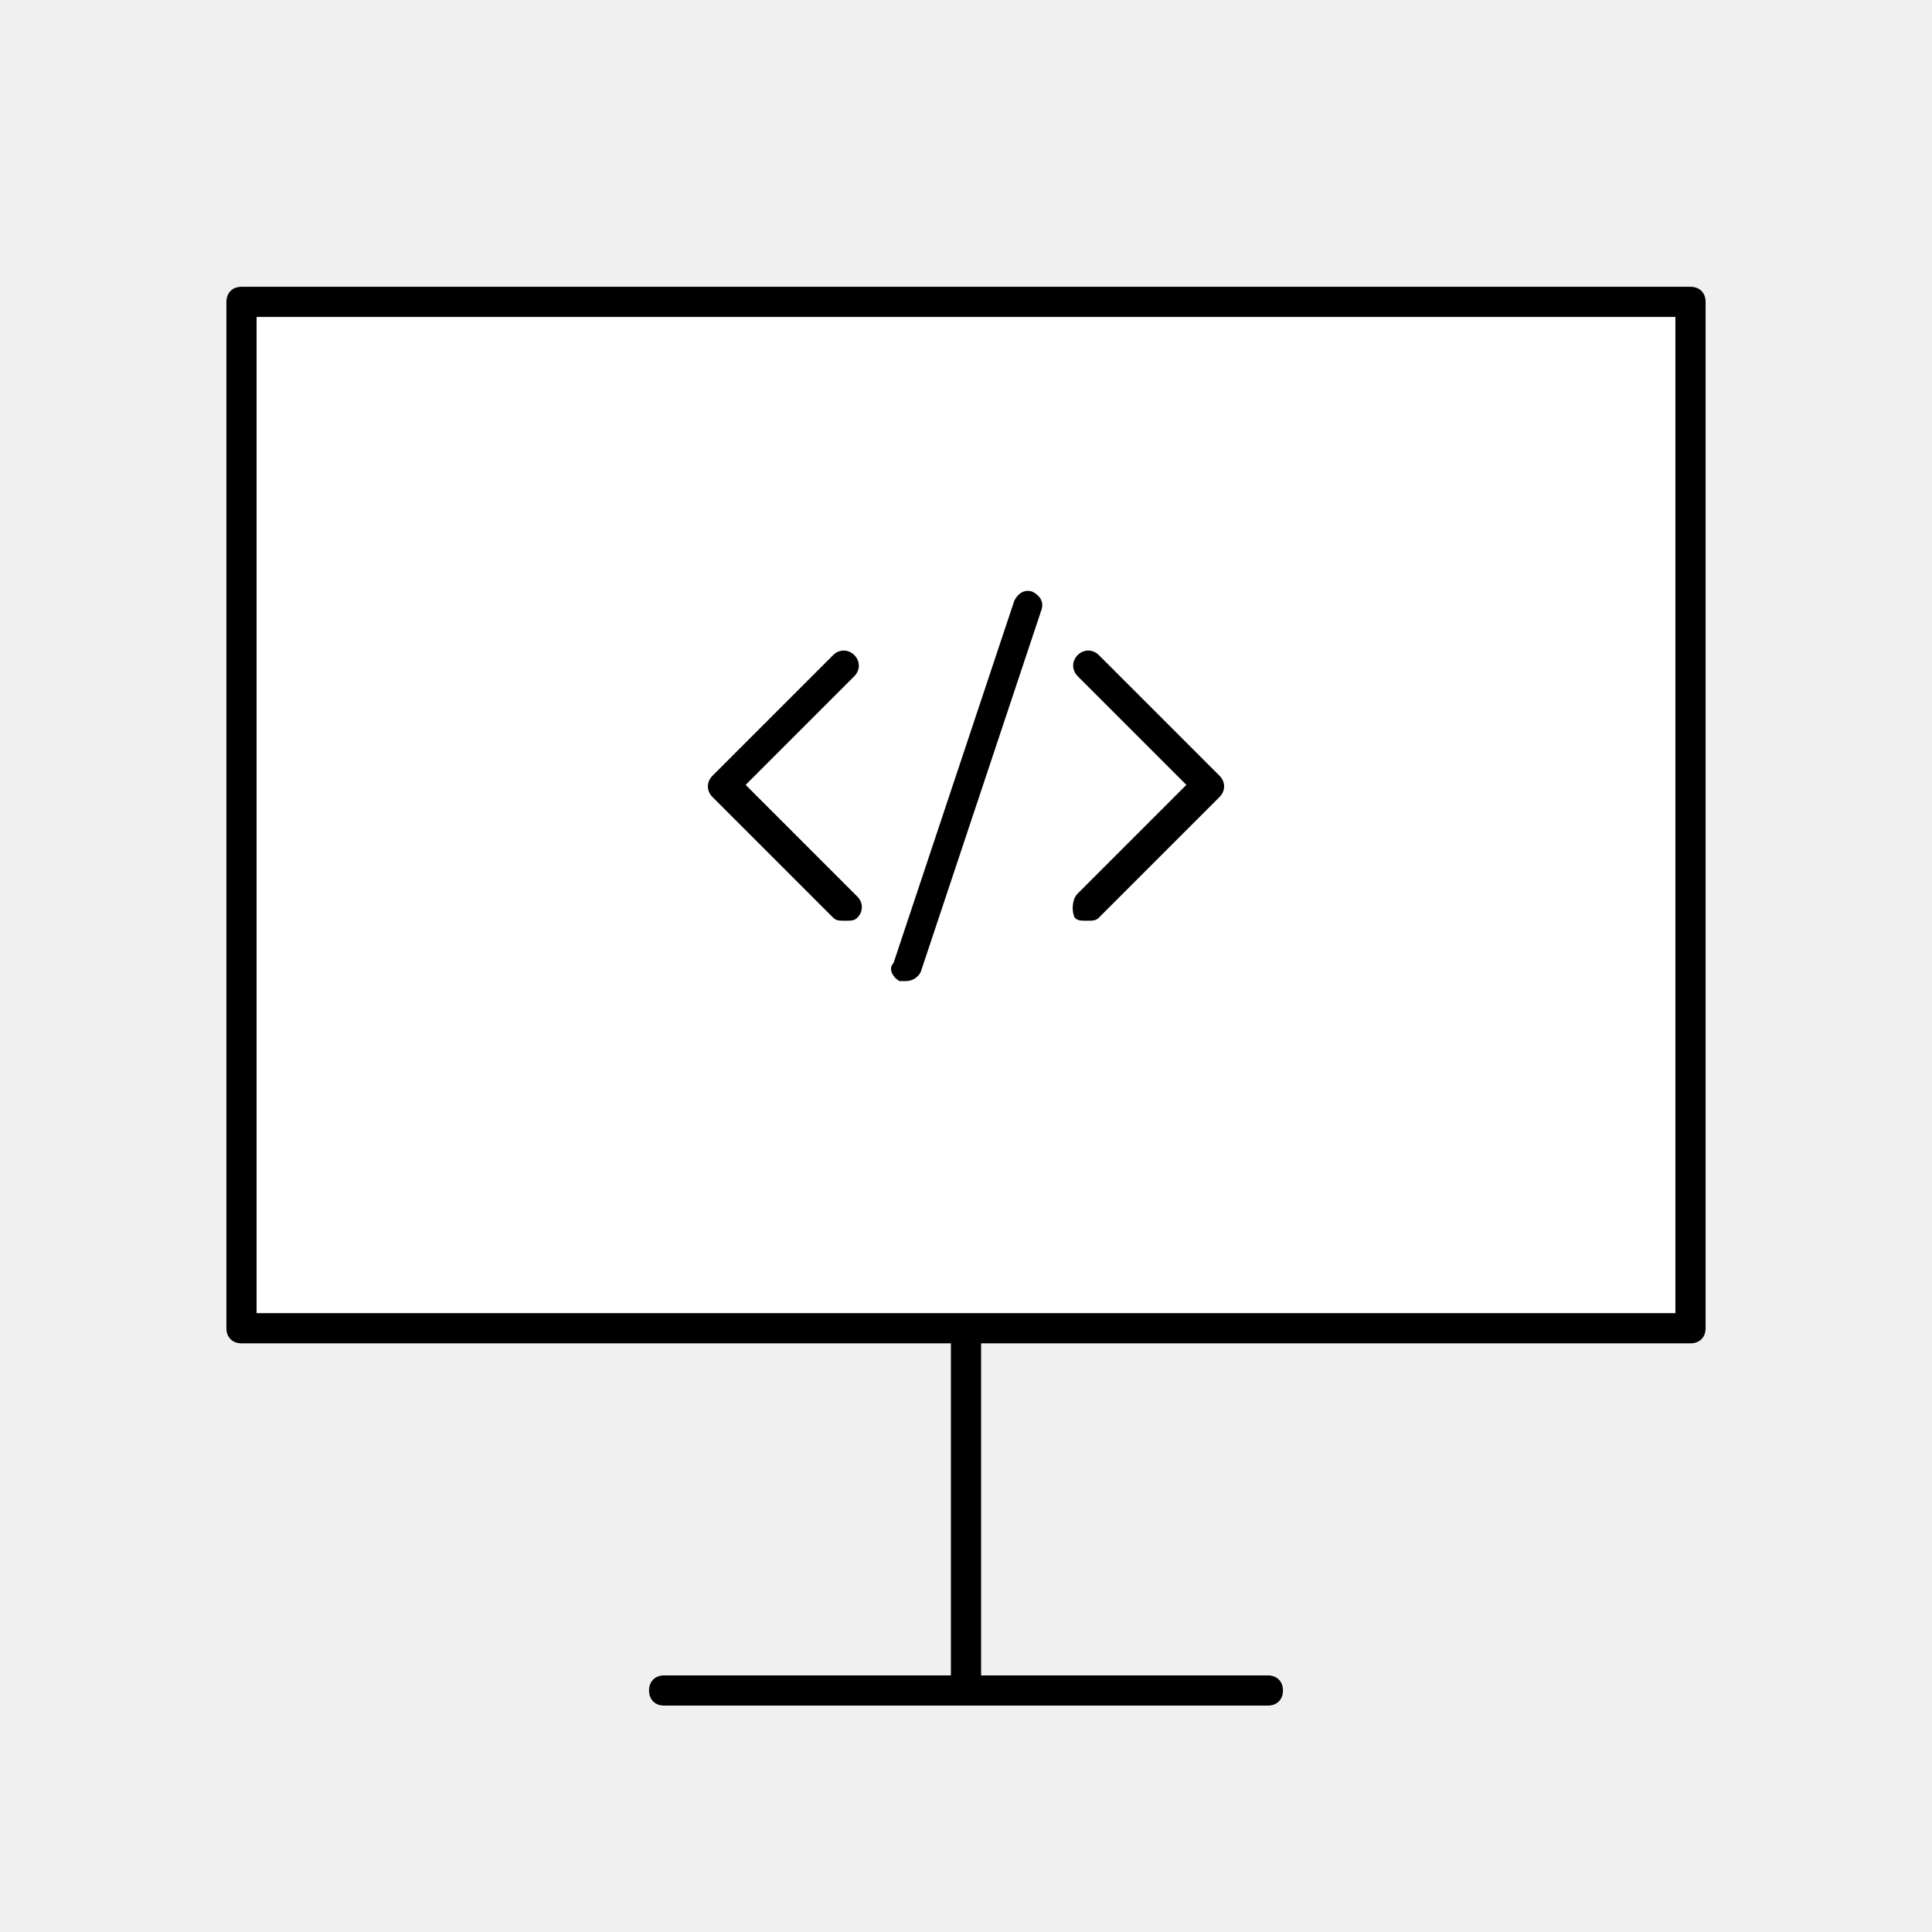
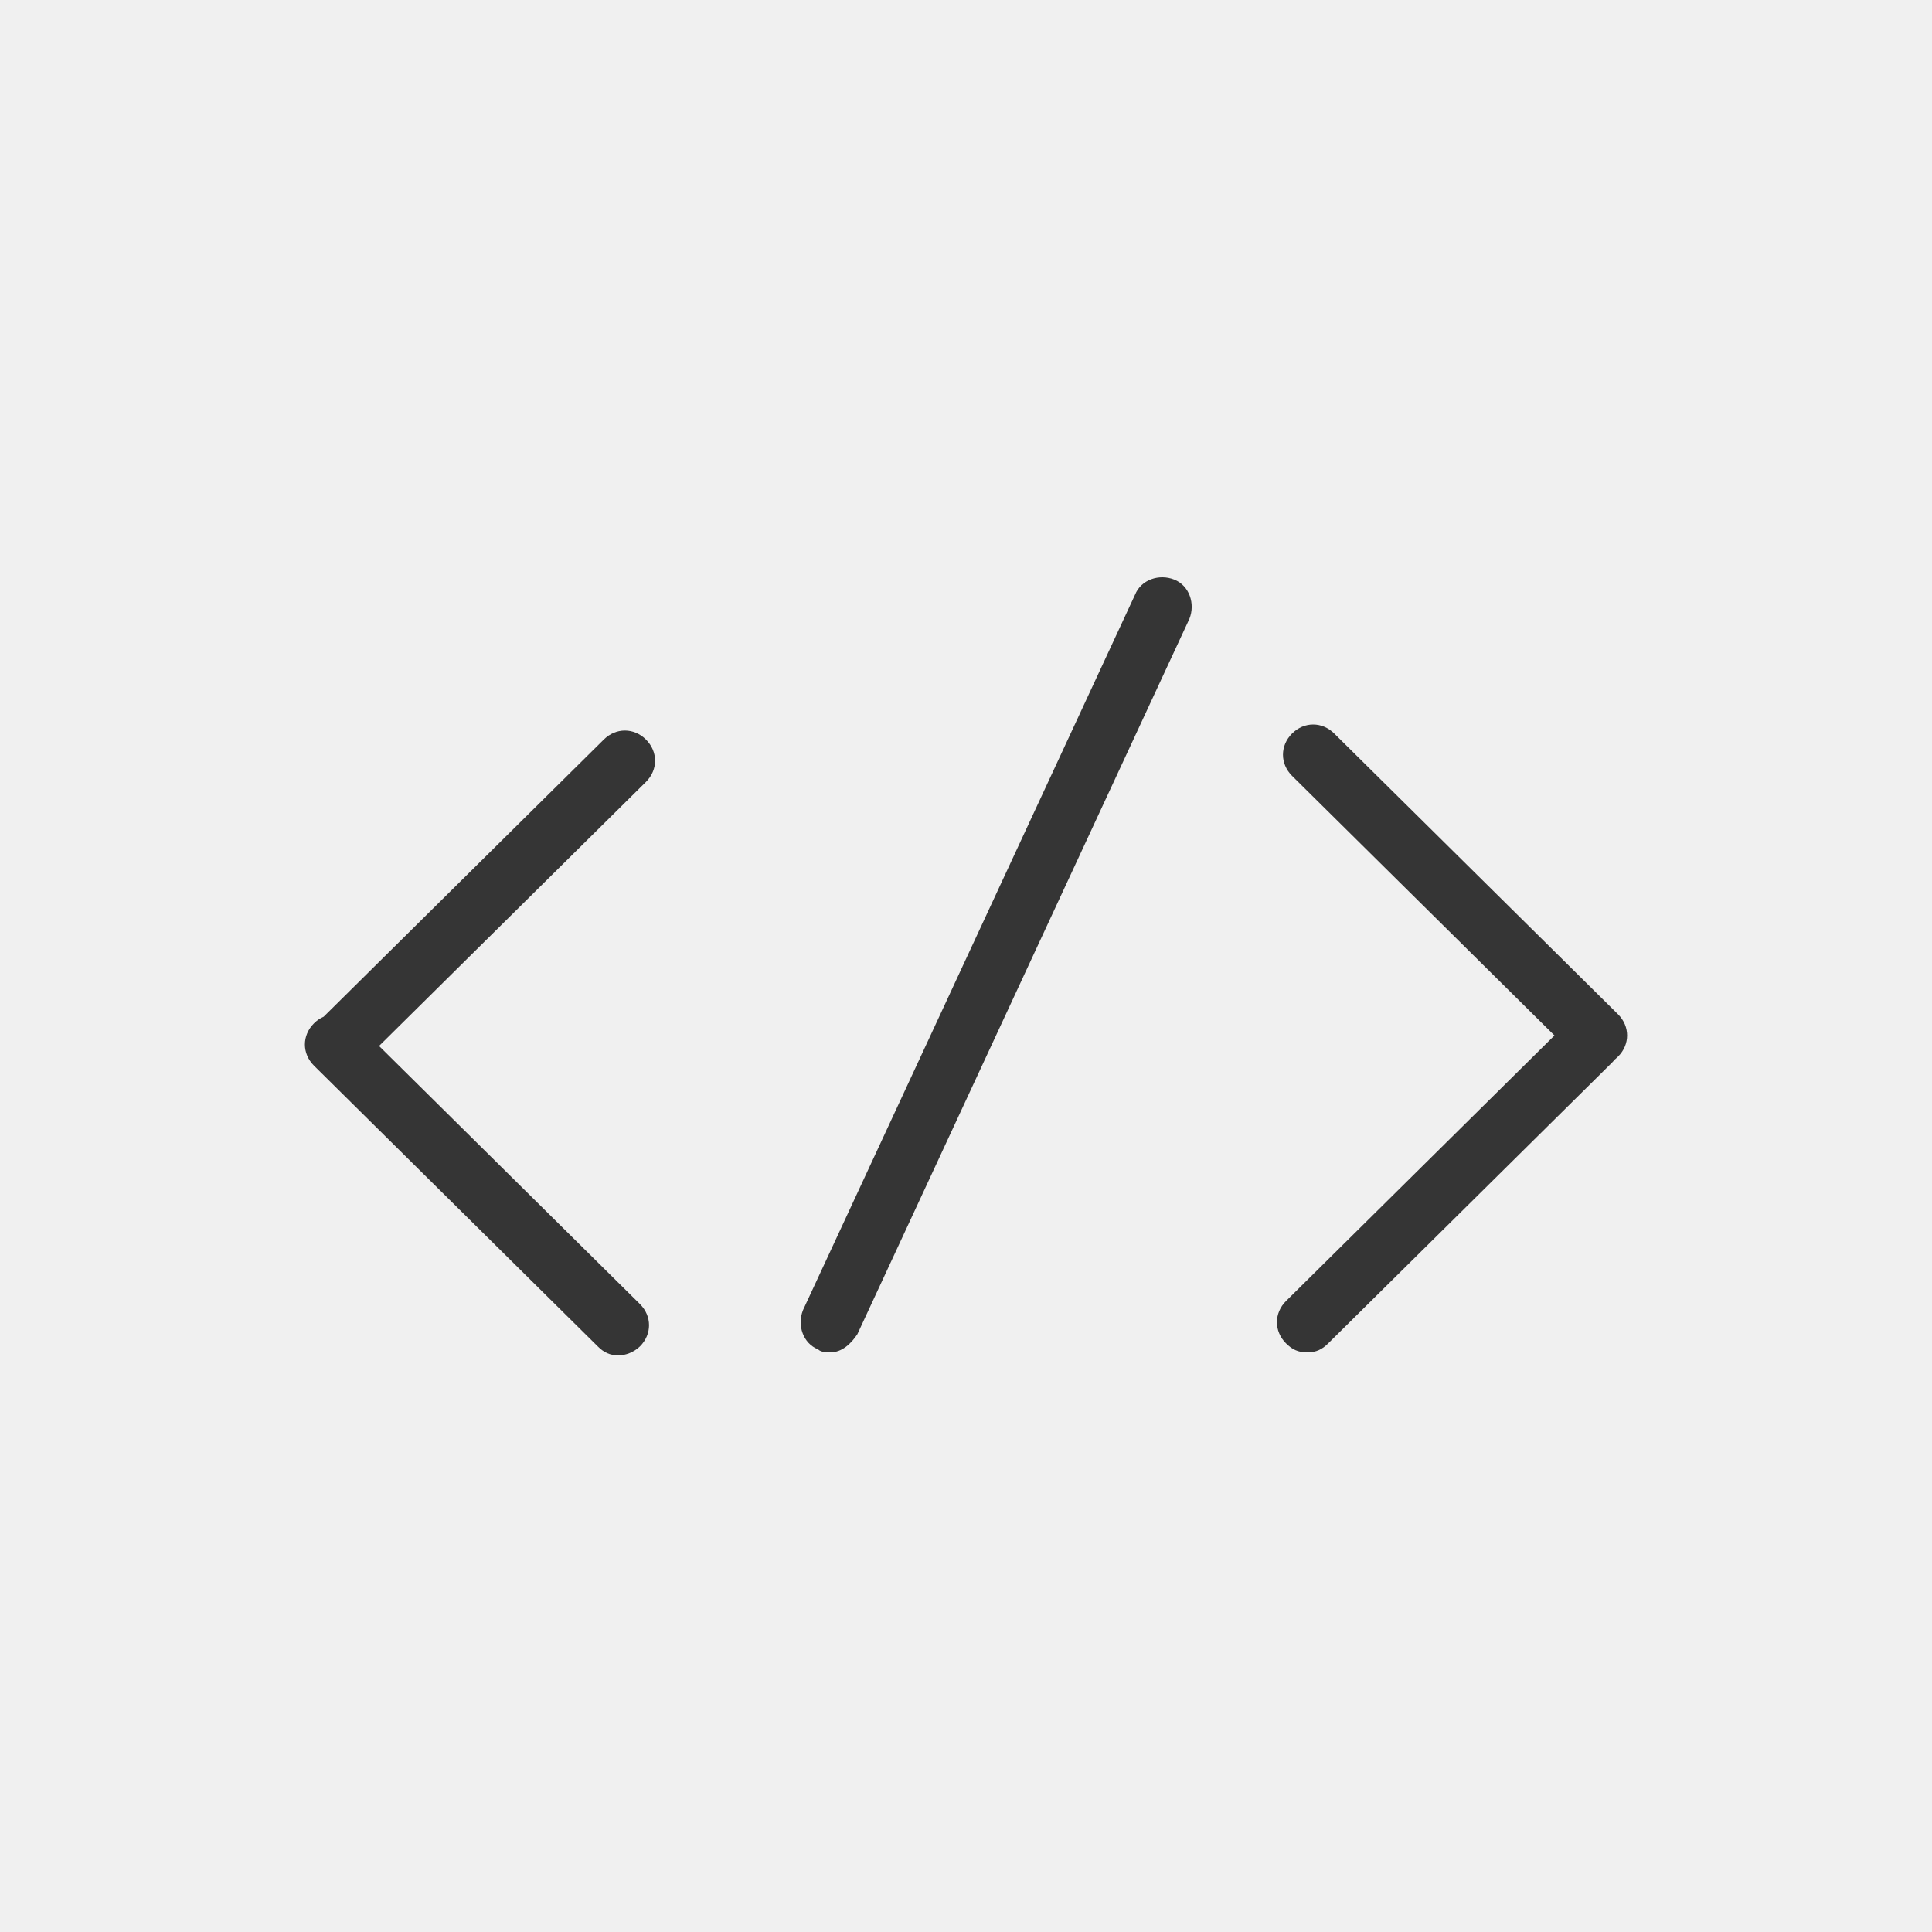
<svg xmlns="http://www.w3.org/2000/svg" version="1.1" id="Layer_1" x="0px" y="0px" viewBox="0 0 64 64" style="enable-background:new 0 0 64 64;" xml:space="preserve">
  <style type="text/css">
- 	.st0{fill:#FFFFFF;}
+ 	.st0{fill:#353535;}
</style>
-   <rect x="8" y="9.9" class="st0" width="48.1" height="34.2" />
-   <g>
-     <g>
-       <path d="M56,9.5H8c-0.3,0-0.5,0.2-0.5,0.5v34c0,0.3,0.2,0.5,0.5,0.5h23.5v11H22c-0.3,0-0.5,0.2-0.5,0.5s0.2,0.5,0.5,0.5h20    c0.3,0,0.5-0.2,0.5-0.5s-0.2-0.5-0.5-0.5h-9.5v-11H56c0.3,0,0.5-0.2,0.5-0.5V10C56.5,9.7,56.3,9.5,56,9.5z M55.5,43.5h-47v-33h47    V43.5z" />
-       <path d="M27.6,30.4c0.1,0.1,0.2,0.1,0.4,0.1s0.3,0,0.4-0.1c0.2-0.2,0.2-0.5,0-0.7L24.7,26l3.6-3.6c0.2-0.2,0.2-0.5,0-0.7    s-0.5-0.2-0.7,0l-4,4c-0.2,0.2-0.2,0.5,0,0.7L27.6,30.4z" />
-       <path d="M35.6,30.4c0.1,0.1,0.2,0.1,0.4,0.1s0.3,0,0.4-0.1l4-4c0.2-0.2,0.2-0.5,0-0.7l-4-4c-0.2-0.2-0.5-0.2-0.7,0s-0.2,0.5,0,0.7    l3.6,3.6l-3.6,3.6C35.5,29.8,35.5,30.2,35.6,30.4z" />
-       <path d="M29.8,32.5c0.1,0,0.1,0,0.2,0c0.2,0,0.4-0.1,0.5-0.3l4-12c0.1-0.3-0.1-0.5-0.3-0.6c-0.3-0.1-0.5,0.1-0.6,0.3l-4,12    C29.4,32.1,29.6,32.4,29.8,32.5z" />
-     </g>
-   </g>
+   <path id="Code" class="st0" d="M11.3,35.5c-0.3,0-0.5-0.1-0.7-0.3c-0.4-0.4-0.4-1,0-1.4c0,0,0,0,0,0l9.4-9.3c0.4-0.4,1-0.4,1.4,0  c0.4,0.4,0.4,1,0,1.4c0,0,0,0,0,0l-9.4,9.3C11.9,35.4,11.6,35.5,11.3,35.5z M20.5,44.9c-0.3,0-0.5-0.1-0.7-0.3l-9.4-9.3  c-0.4-0.4-0.4-1,0-1.4c0,0,0,0,0,0c0.4-0.4,1-0.4,1.4,0l9.4,9.3c0.4,0.4,0.4,1,0,1.4c0,0,0,0,0,0C21,44.8,20.7,44.9,20.5,44.9  L20.5,44.9z M43.3,44.8c-0.3,0-0.5-0.1-0.7-0.3c-0.4-0.4-0.4-1,0-1.4c0,0,0,0,0,0l9.4-9.3c0.4-0.4,1-0.4,1.4,0c0.4,0.4,0.4,1,0,1.4  c0,0,0,0,0,0L44,44.5C43.8,44.7,43.6,44.8,43.3,44.8L43.3,44.8z M52.9,35.3c-0.3,0-0.5-0.1-0.7-0.3l-9.4-9.3c-0.4-0.4-0.4-1,0-1.4  c0,0,0,0,0,0c0.4-0.4,1-0.4,1.4,0l9.4,9.3c0.4,0.4,0.4,1,0,1.4c0,0,0,0,0,0C53.4,35.2,53.2,35.3,52.9,35.3L52.9,35.3z M27.5,44.8  c-0.1,0-0.3,0-0.4-0.1c-0.5-0.2-0.7-0.8-0.5-1.3c0,0,0,0,0,0l11-23.7c0.2-0.5,0.8-0.7,1.3-0.5c0.5,0.2,0.7,0.8,0.5,1.3c0,0,0,0,0,0  l-11,23.7C28.2,44.5,27.9,44.8,27.5,44.8L27.5,44.8z" />
</svg>
